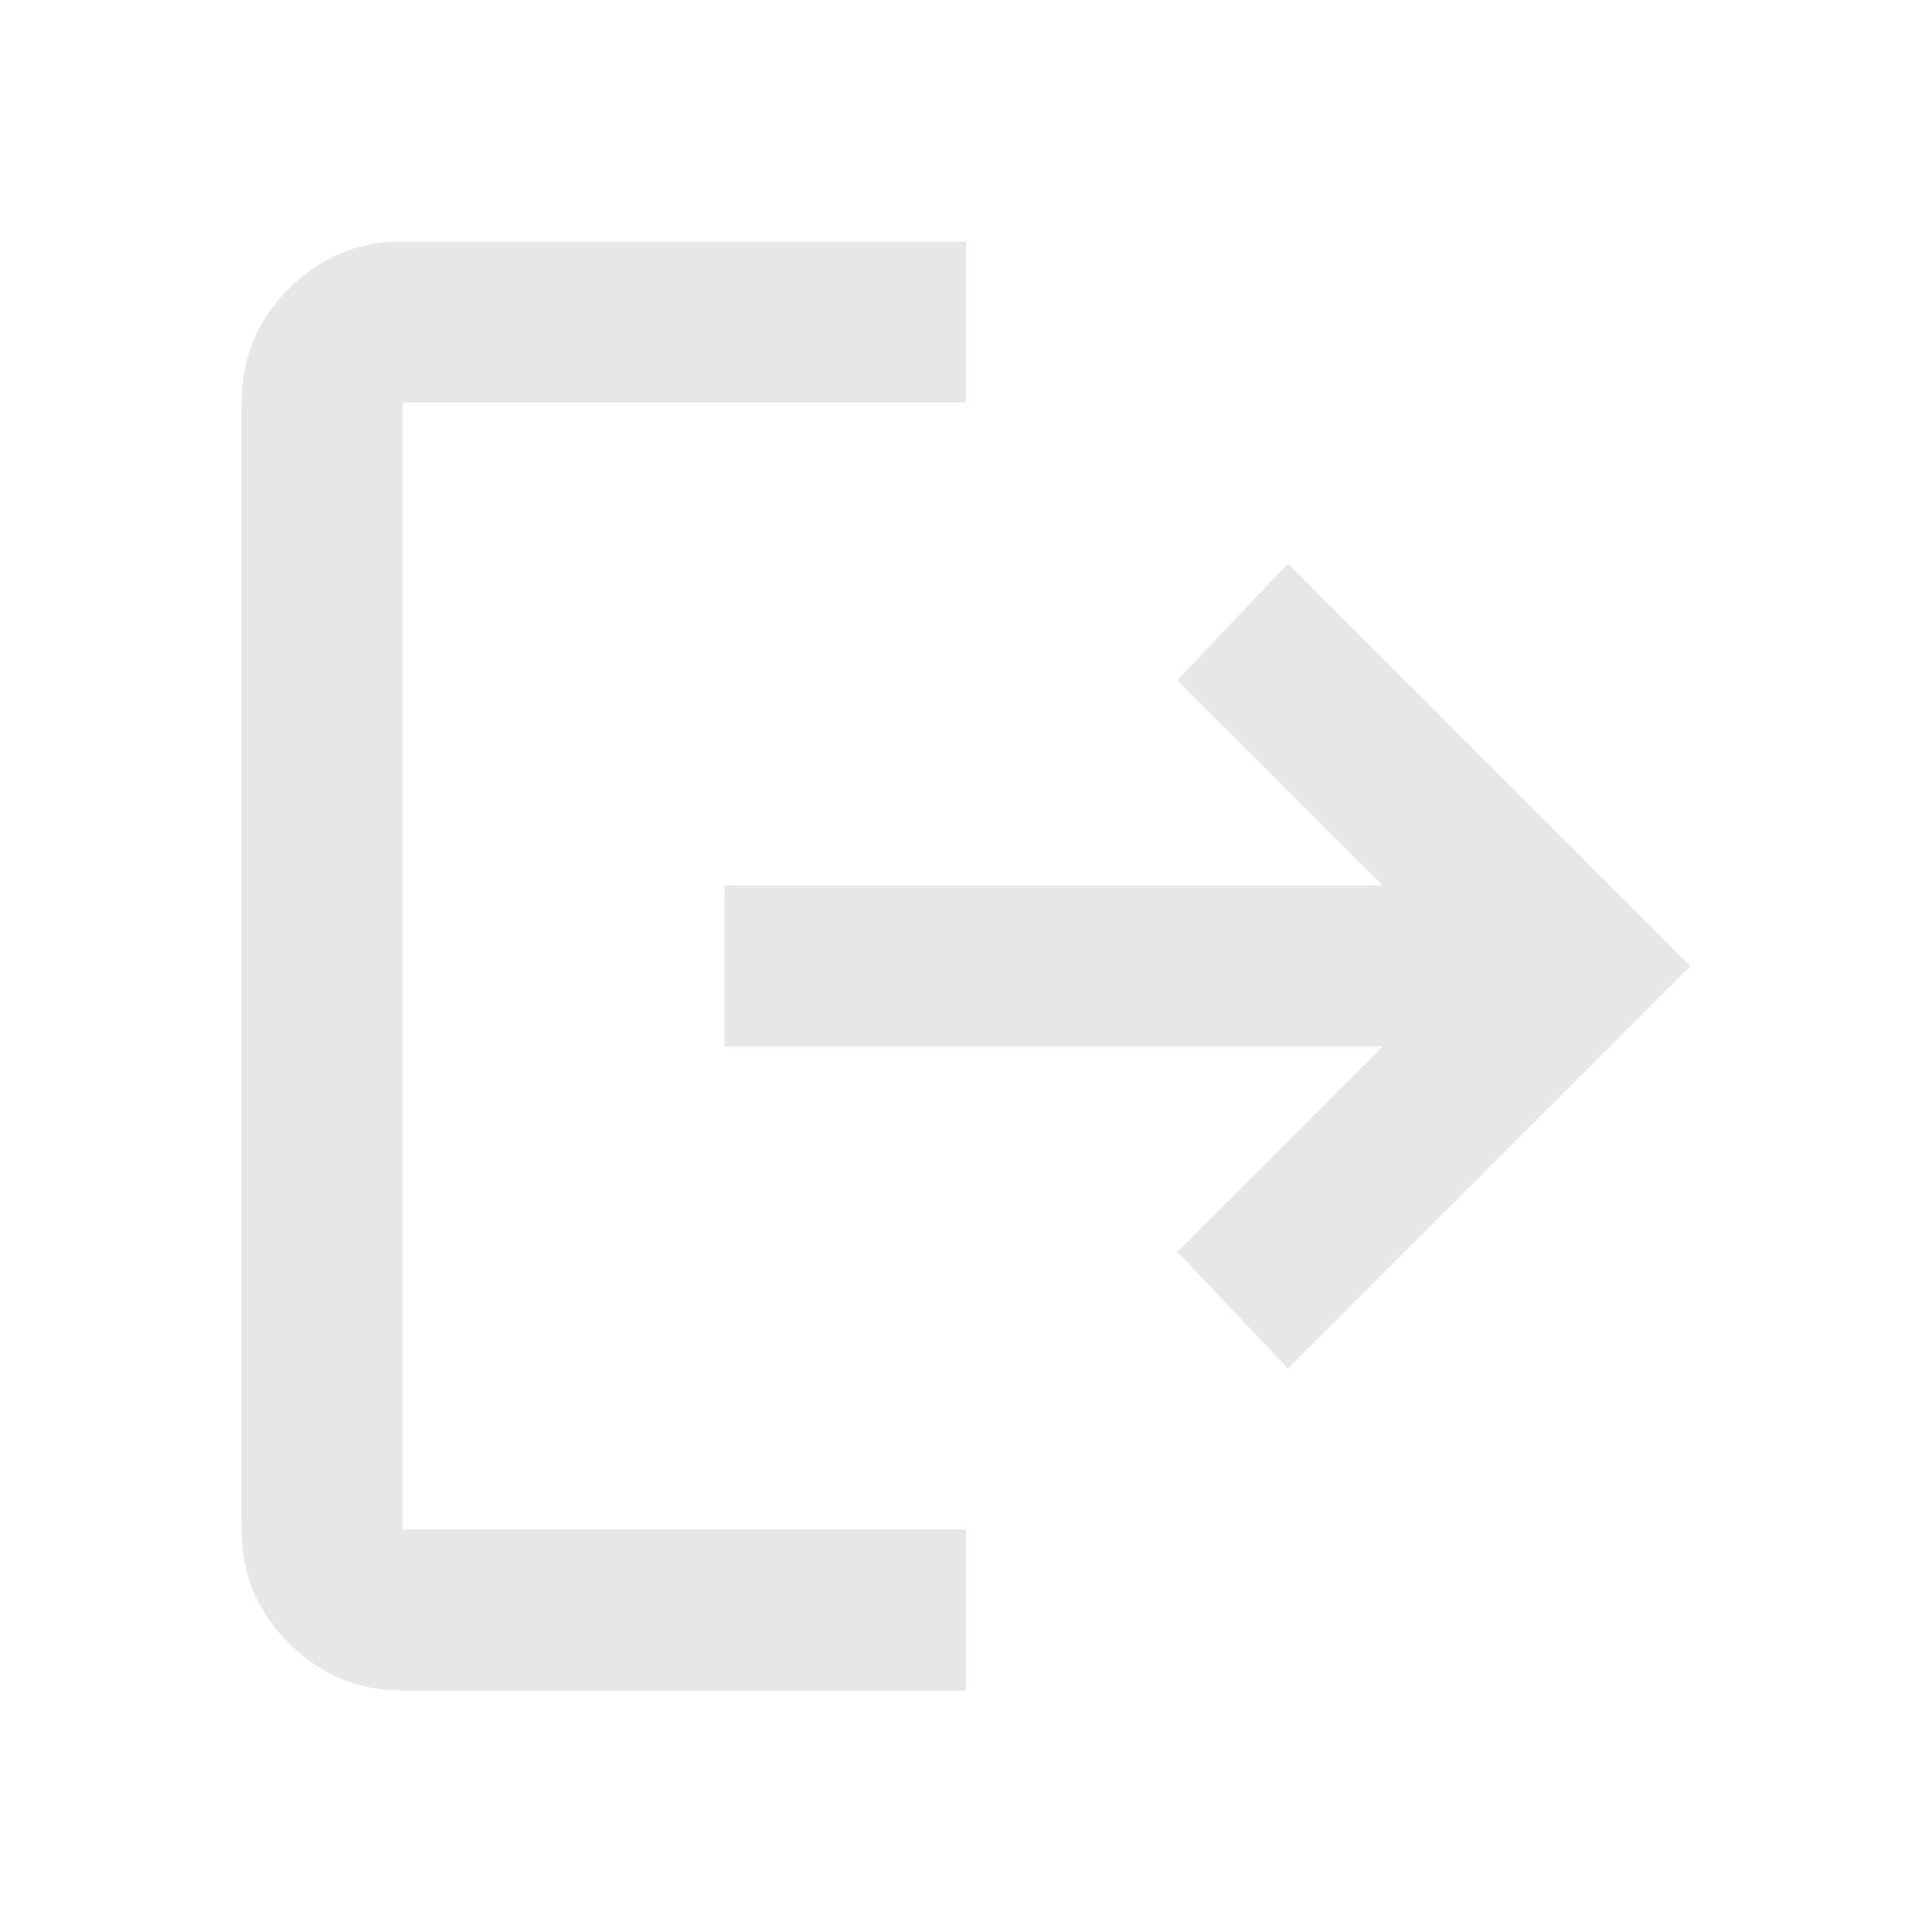
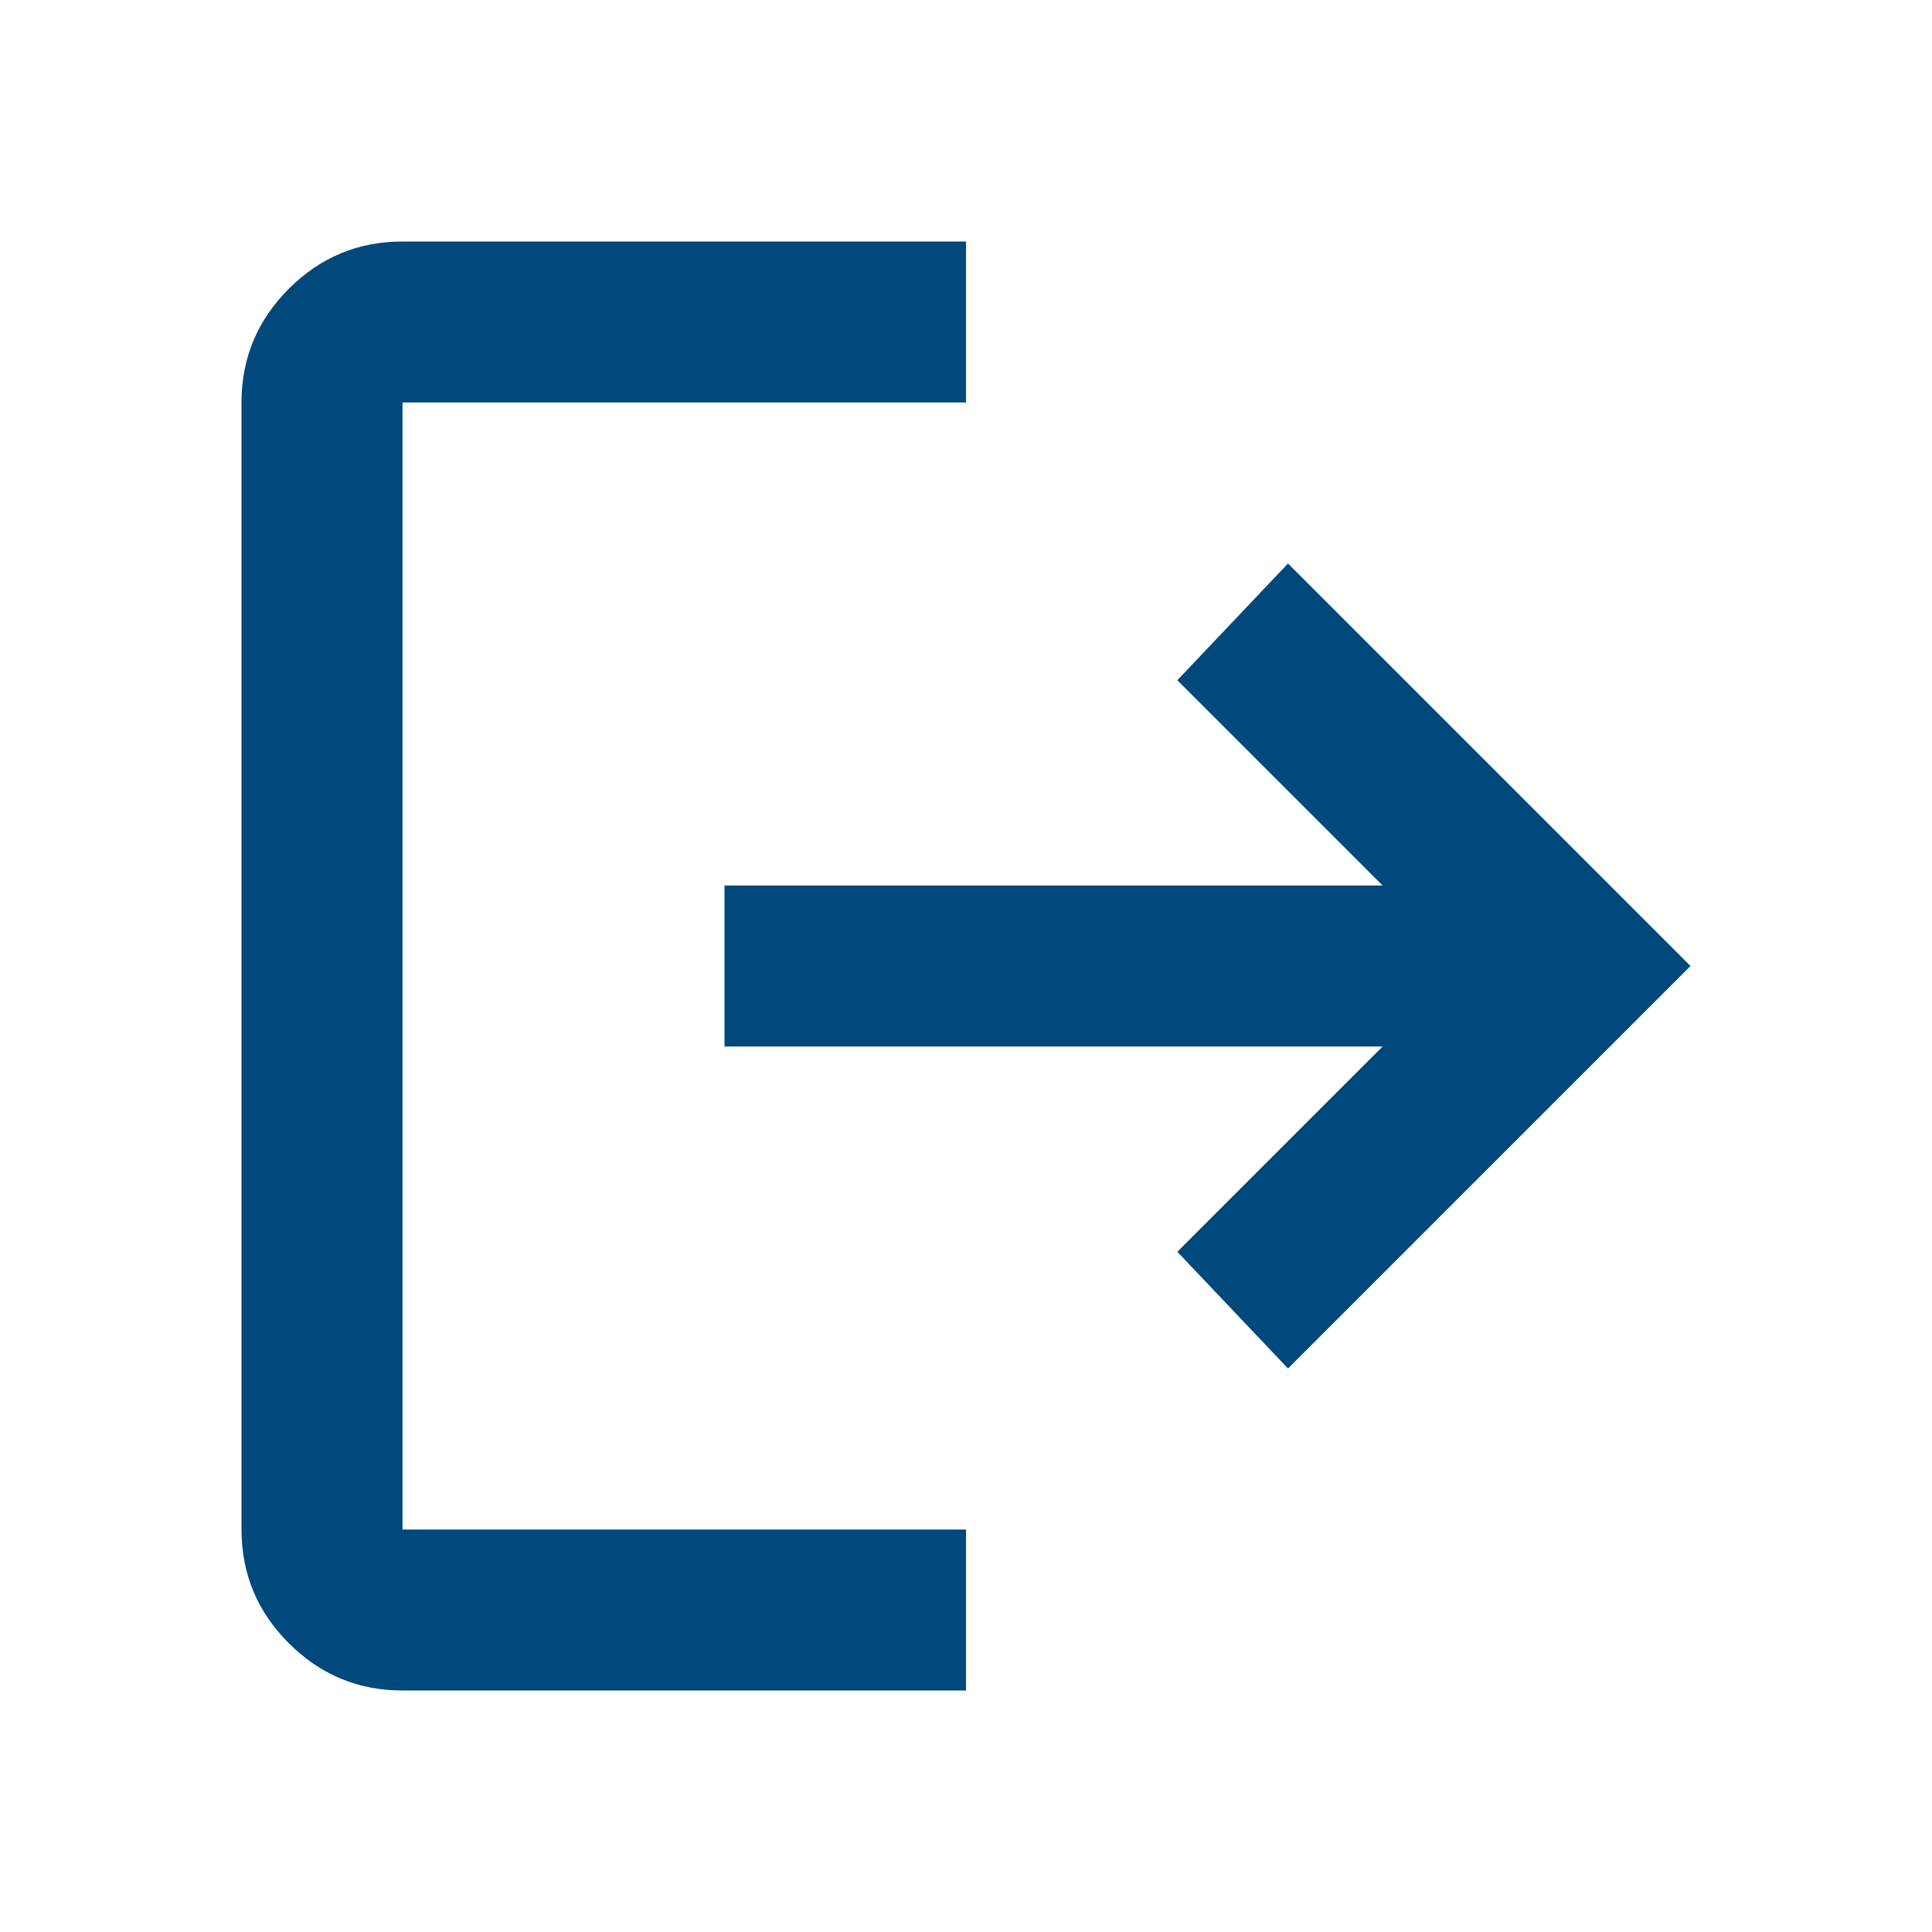
- <svg xmlns="http://www.w3.org/2000/svg" height="24px" viewBox="0 -960 960 960" width="24px" fill="#e7E7E7">
+ <svg xmlns="http://www.w3.org/2000/svg" height="24px" viewBox="0 -960 960 960" width="24px" fill="#01497C">
  <path d="M200-120q-33 0-56.5-23.5T120-200v-560q0-33 23.5-56.5T200-840h280v80H200v560h280v80H200Zm440-160-55-58 102-102H360v-80h327L585-622l55-58 200 200-200 200Z" />
</svg>
